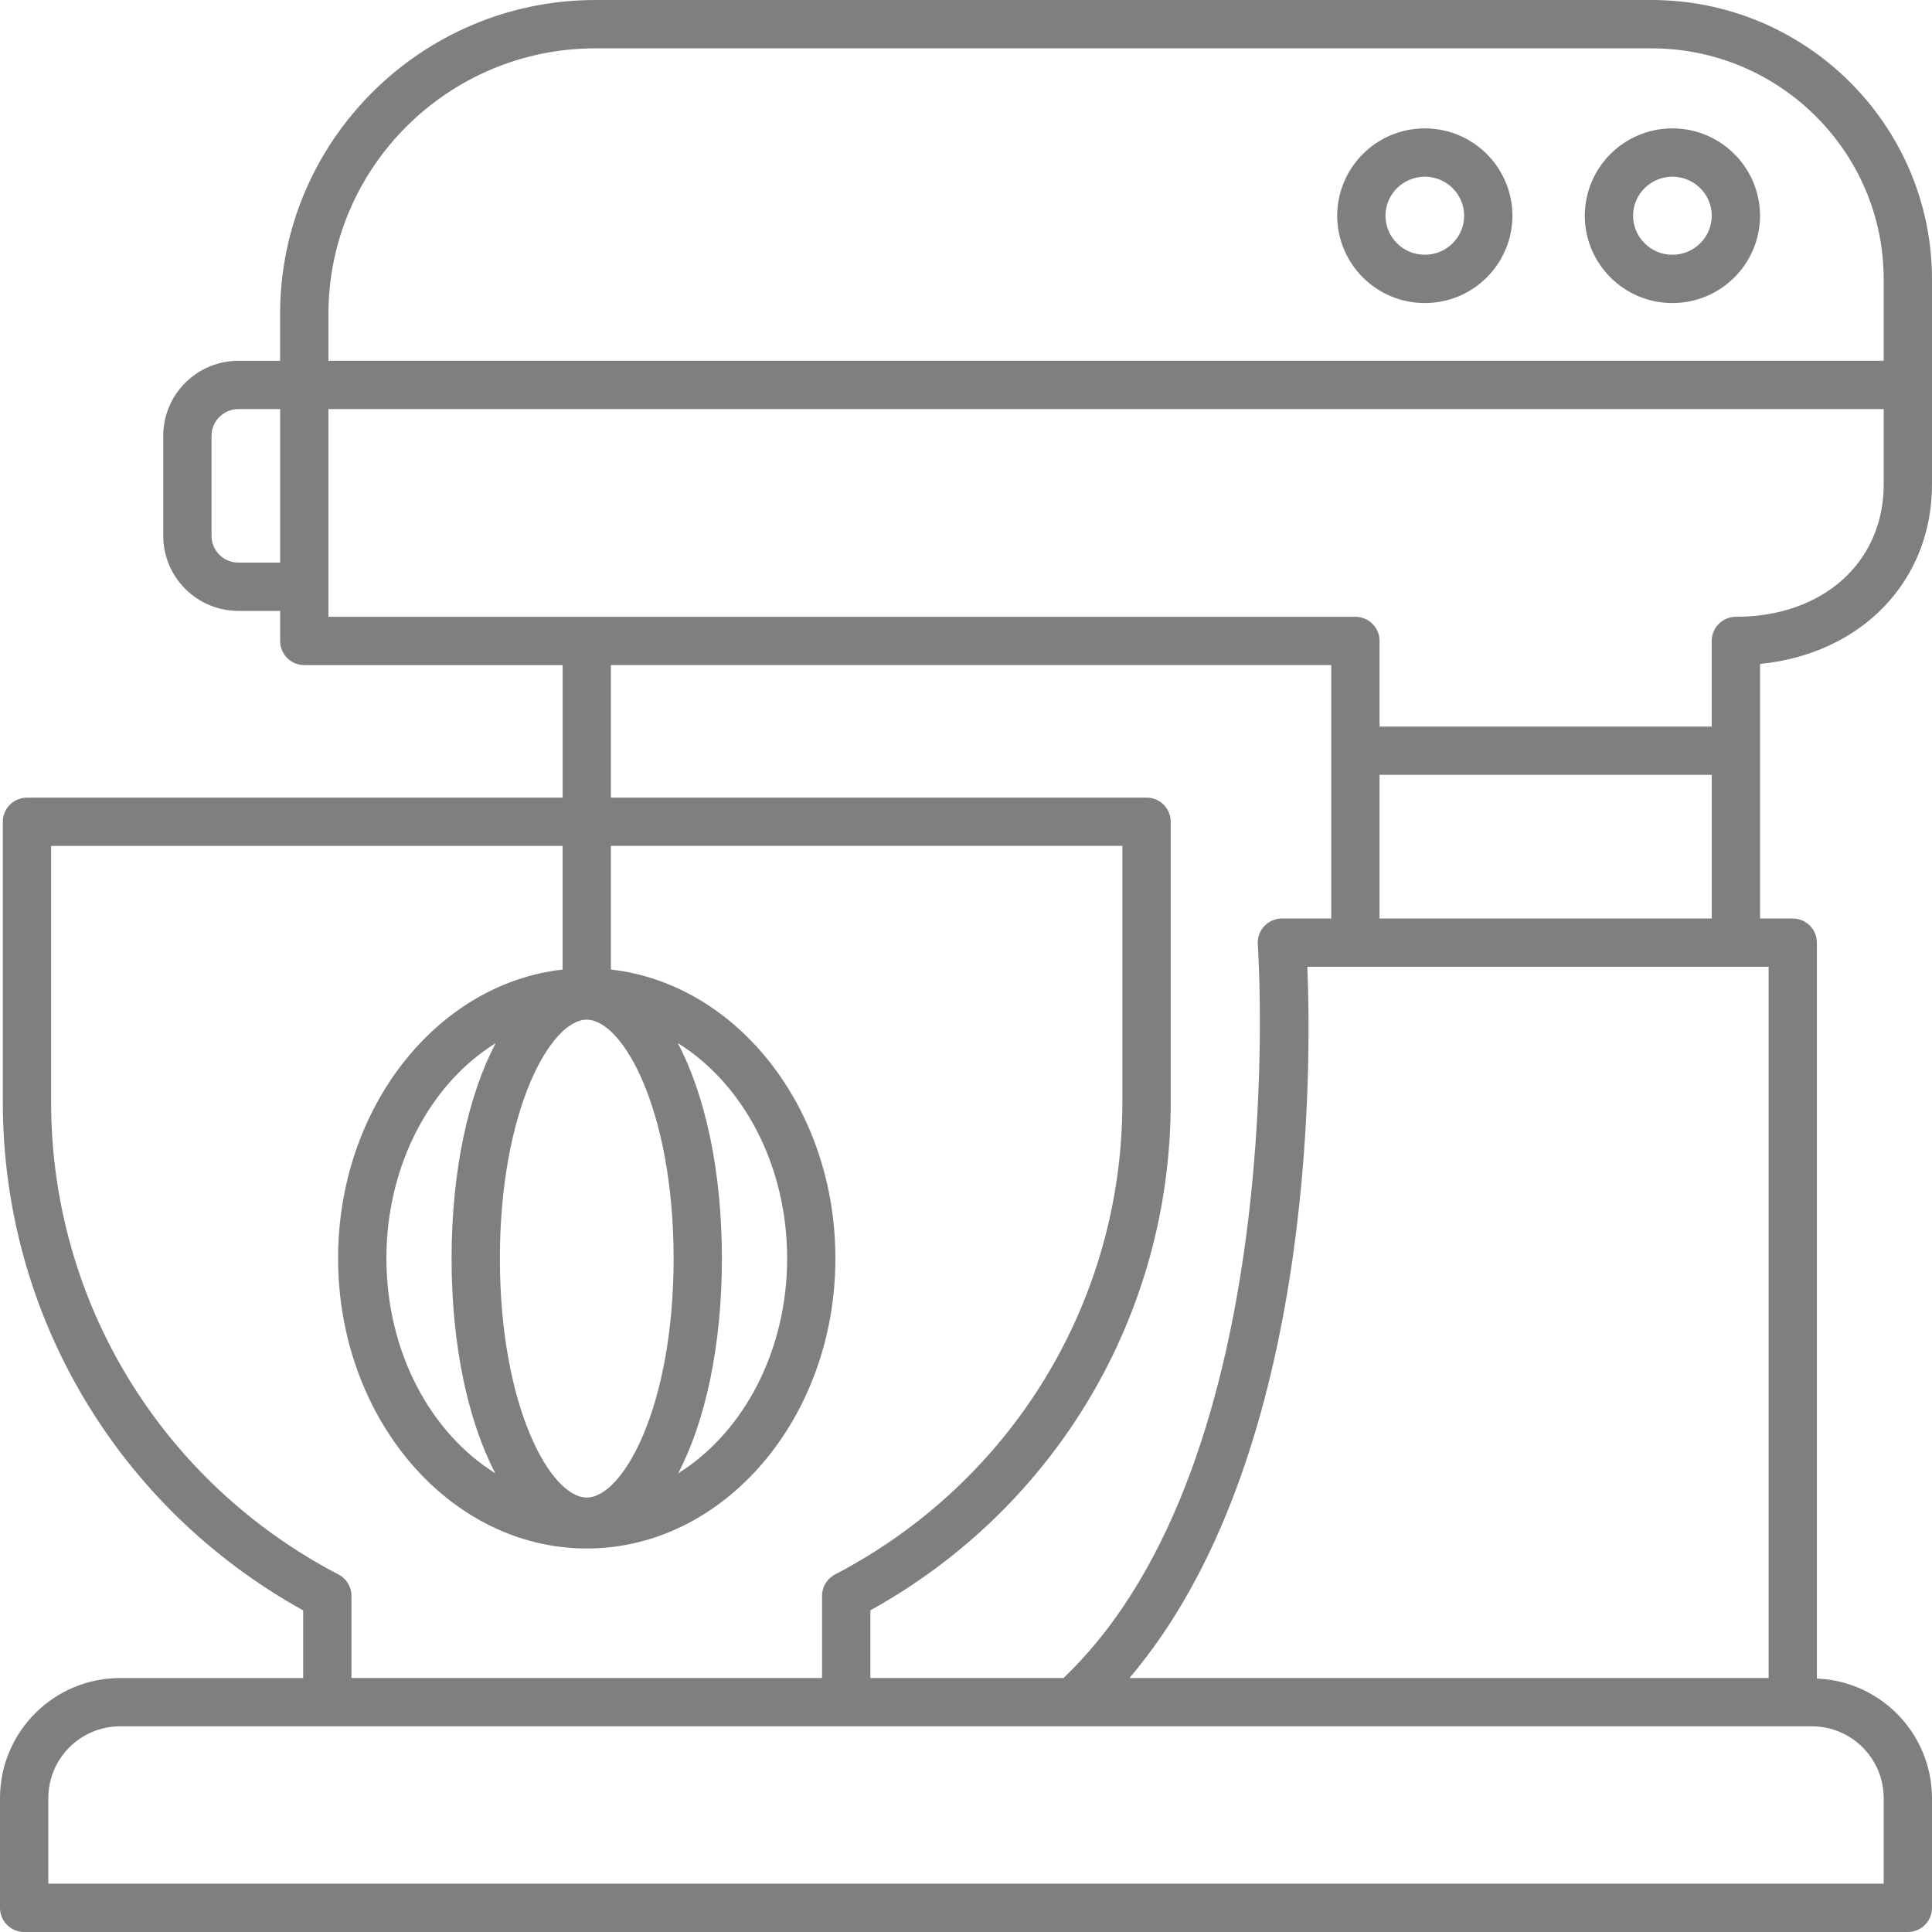
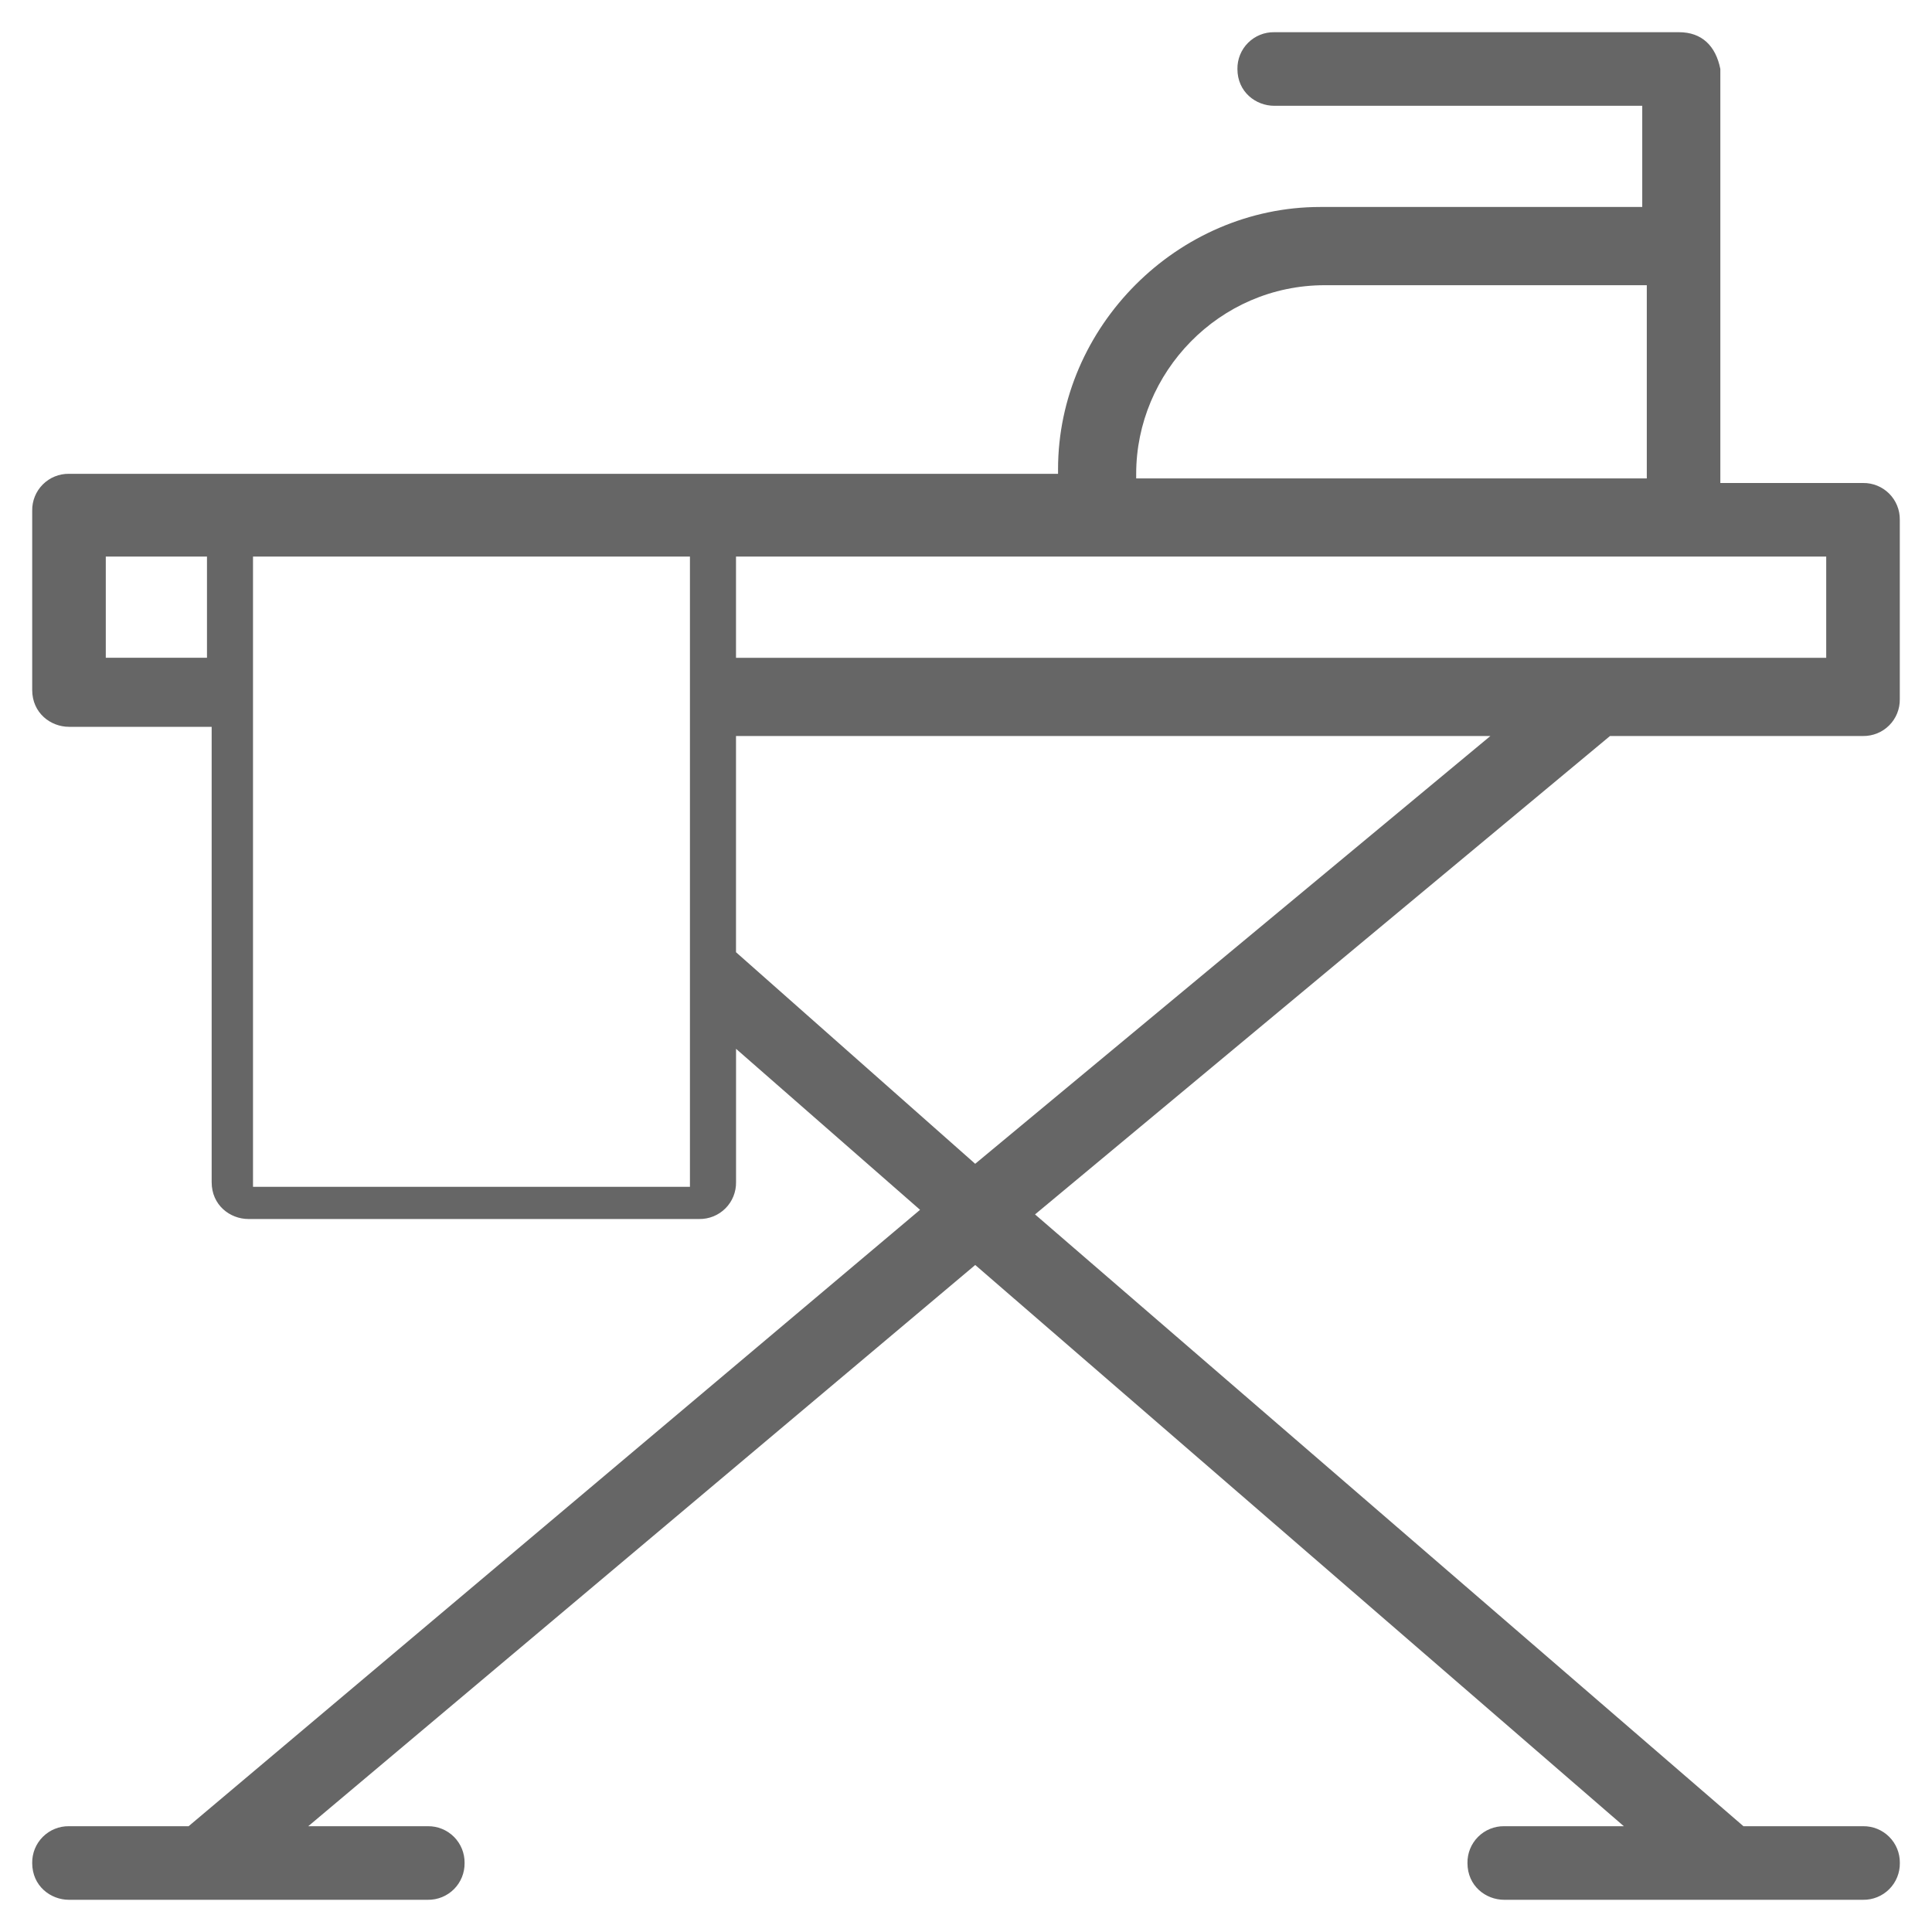
- <svg xmlns="http://www.w3.org/2000/svg" width="50" height="50" viewBox="0 0 50 50">
-   <g fill="#000" fill-rule="nonzero" opacity=".5">
-     <path d="M42.74 0H15.411c-4.5 0-8.162 3.645-8.162 8.125v1.212H6.171c-1.073 0-1.946.87-1.946 1.94v2.593c0 1.07.873 1.94 1.946 1.94H7.25v.778c0 .346.28.625.625.625h6.686v3.43H.698a.625.625 0 0 0-.625.625v7.26c0 5.486 2.968 10.488 7.773 13.148v1.752H3.107A3.11 3.11 0 0 0 0 46.536v2.839c0 .346.28.625.625.625h48.75c.345 0 .625-.28.625-.625v-2.84a3.105 3.105 0 0 0-2.979-3.094V24.396a.625.625 0 0 0-.625-.625h-.846v-6.588c2.614-.259 4.45-2.133 4.45-4.647V7.23C50 3.243 46.743 0 42.74 0zM7.25 14.56H6.17a.694.694 0 0 1-.696-.69v-2.593c0-.38.313-.69.696-.69H7.25v3.973zm7.935 11.83c.939 0 2.248 2.352 2.248 6.182 0 3.832-1.31 6.184-2.248 6.184-.938 0-2.248-2.352-2.248-6.184 0-3.83 1.31-6.183 2.248-6.183zM1.323 28.528v-6.636H14.56v3.2c-3.256.368-5.81 3.578-5.81 7.473 0 4.14 2.887 7.51 6.435 7.51 3.548 0 6.435-3.37 6.435-7.51 0-3.895-2.554-7.105-5.81-7.474v-3.2h13.237v6.636c0 5.144-2.85 9.827-7.436 12.22a.625.625 0 0 0-.337.554v2.126H9.096v-2.126a.625.625 0 0 0-.337-.554c-4.587-2.392-7.436-7.075-7.436-12.22zm11.496 9.6C11.148 37.09 10 34.99 10 32.566c0-2.428 1.152-4.532 2.829-5.57-.708 1.34-1.142 3.305-1.142 5.575 0 2.26.43 4.218 1.132 5.558zm4.722-11.133c1.677 1.038 2.83 3.143 2.83 5.57 0 2.423-1.148 4.523-2.82 5.564.702-1.34 1.132-3.297 1.132-5.558 0-2.27-.434-4.235-1.142-5.576zm9.998 16.415c-.005.005-.007.012-.012.017h-5.002v-1.752c4.804-2.66 7.773-7.662 7.773-13.147v-7.26a.625.625 0 0 0-.625-.626H15.81v-3.43h18.642v6.558h-1.278a.628.628 0 0 0-.623.671c.01.133.909 13.302-5.012 18.97zm19.353 1.267a1.86 1.86 0 0 1 1.858 1.858v2.214H1.25v-2.214a1.86 1.86 0 0 1 1.857-1.858h43.785zm-1.12-19.657v18.407H29.23c4.78-5.621 4.716-15.692 4.604-18.407h11.938zm-10.07-1.25v-3.717H44.3v3.717h-8.597zM48.75 12.536c0 2.018-1.573 3.427-3.826 3.427a.625.625 0 0 0-.625.625v2.216h-8.596v-2.216a.625.625 0 0 0-.626-.625H8.5v-5.376H48.75v1.95zm0-3.2H8.5V8.126c0-3.79 3.1-6.875 6.911-6.875H42.74c3.314 0 6.01 2.682 6.01 5.978v2.109z" />
-     <path d="M43.282 3.323a2.267 2.267 0 0 0-2.268 2.26 2.267 2.267 0 0 0 2.268 2.26 2.267 2.267 0 0 0 2.268-2.26 2.267 2.267 0 0 0-2.268-2.26zm0 3.27a1.015 1.015 0 0 1-1.018-1.01c0-.556.457-1.01 1.018-1.01.561 0 1.018.454 1.018 1.01 0 .558-.457 1.01-1.018 1.01zM36.874 3.323a2.267 2.267 0 0 0-2.268 2.26 2.267 2.267 0 0 0 2.268 2.26 2.267 2.267 0 0 0 2.268-2.26 2.267 2.267 0 0 0-2.268-2.26zm0 3.27a1.015 1.015 0 0 1-1.018-1.01c0-.556.457-1.01 1.018-1.01.562 0 1.018.454 1.018 1.01 0 .558-.457 1.01-1.018 1.01z" />
-   </g>
+ <svg xmlns="http://www.w3.org/2000/svg" width="45" height="45" viewBox="0 0 45 45">
+   <path fill="#666" fill-rule="nonzero" d="M43.393 17.143a.845.845 0 0 0 .857-.857v-4.179a.845.845 0 0 0-.857-.857H40.07V1.607c-.107-.536-.428-.857-.964-.857H29.68a.845.845 0 0 0-.858.857c0 .536.429.857.858.857h8.571v2.357h-7.5c-3.321 0-6.107 2.786-6.107 6.108v.107H1.607a.845.845 0 0 0-.857.857v4.178c0 .536.429.858.857.858H4.93v10.607c0 .535.428.857.857.857h10.5a.845.845 0 0 0 .857-.857v-3.107l4.286 3.75L4.393 42.536H1.607a.845.845 0 0 0-.857.857c0 .536.429.857.857.857h8.357a.845.845 0 0 0 .857-.857.845.845 0 0 0-.857-.857H7.18l15.535-13.072 15.107 13.072h-2.785a.845.845 0 0 0-.857.857c0 .536.428.857.857.857h8.357a.845.845 0 0 0 .857-.857.845.845 0 0 0-.857-.857h-2.786l-16.5-14.25L37.5 17.143h5.893zm-.857-4.179v2.357H17.143v-2.357h25.393zm-16.072-1.821v-.107c0-2.357 1.929-4.393 4.393-4.393h7.5v4.5H26.464zm-3.75 15.964l-5.571-4.928v-5.036h17.571l-12 9.964zm-16.821.536V12.964H16.07v14.679H5.893zM2.464 15.32v-2.357h2.357v2.357H2.464z" />
</svg>
